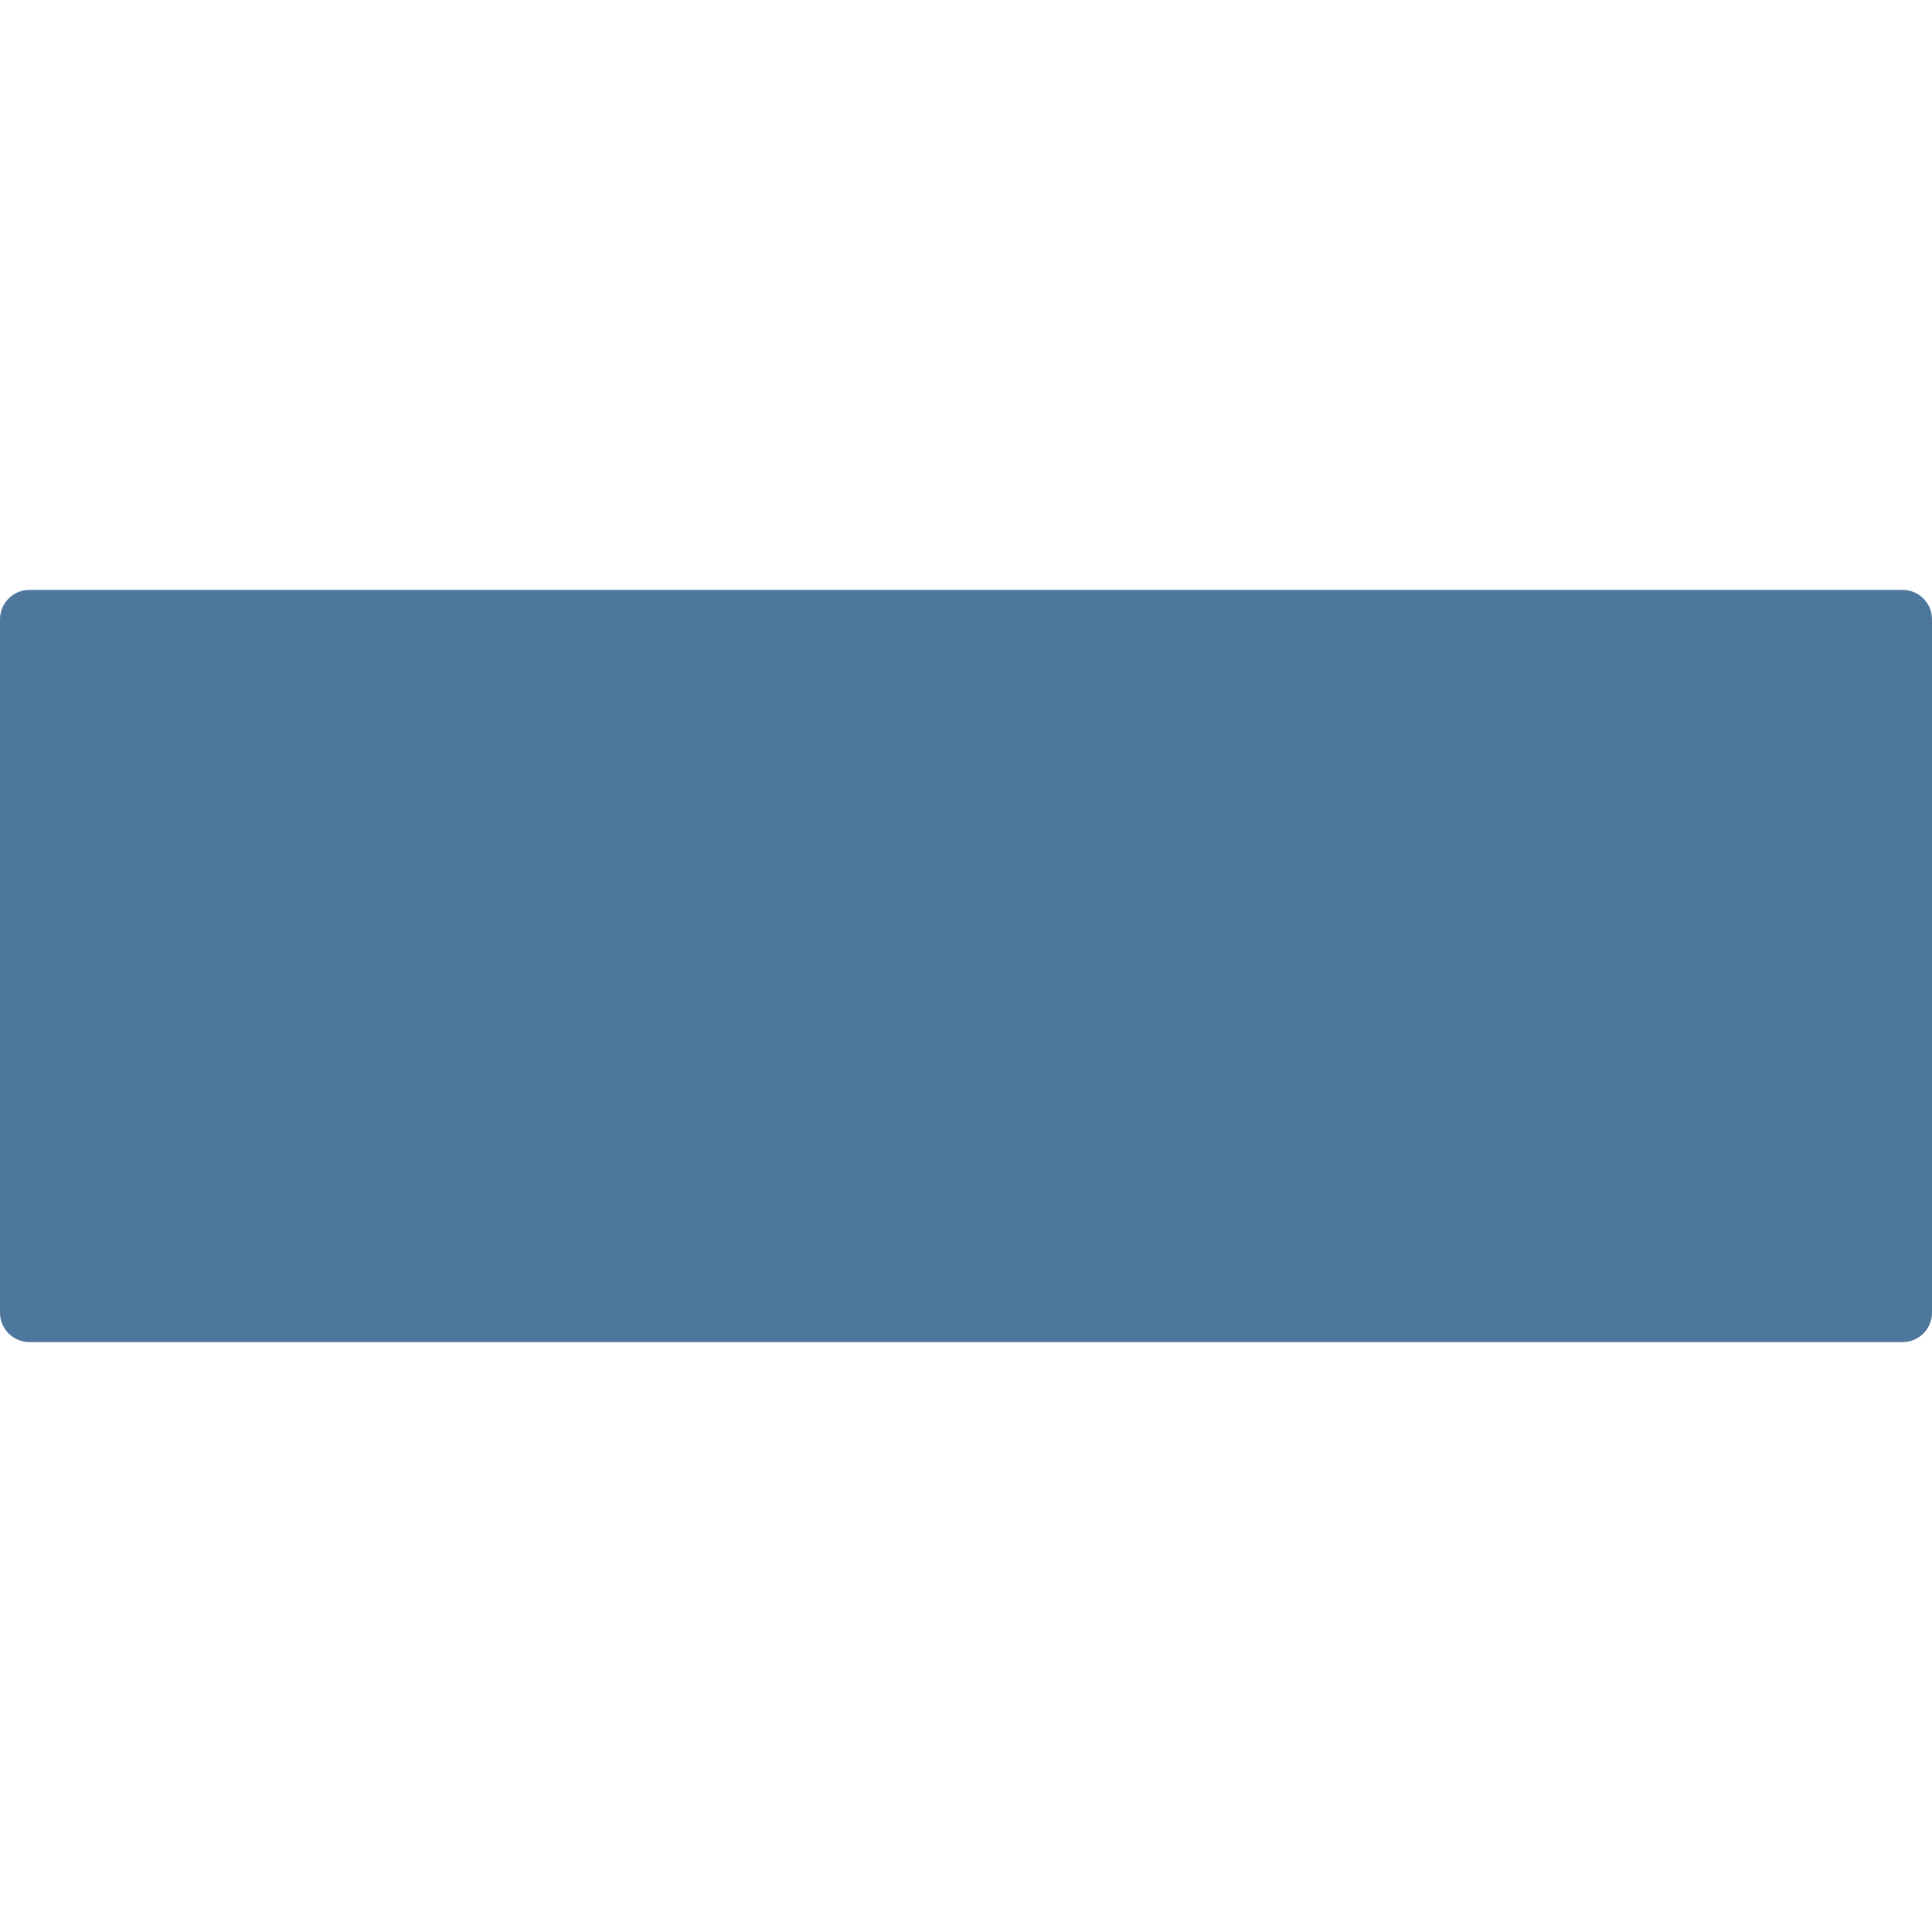
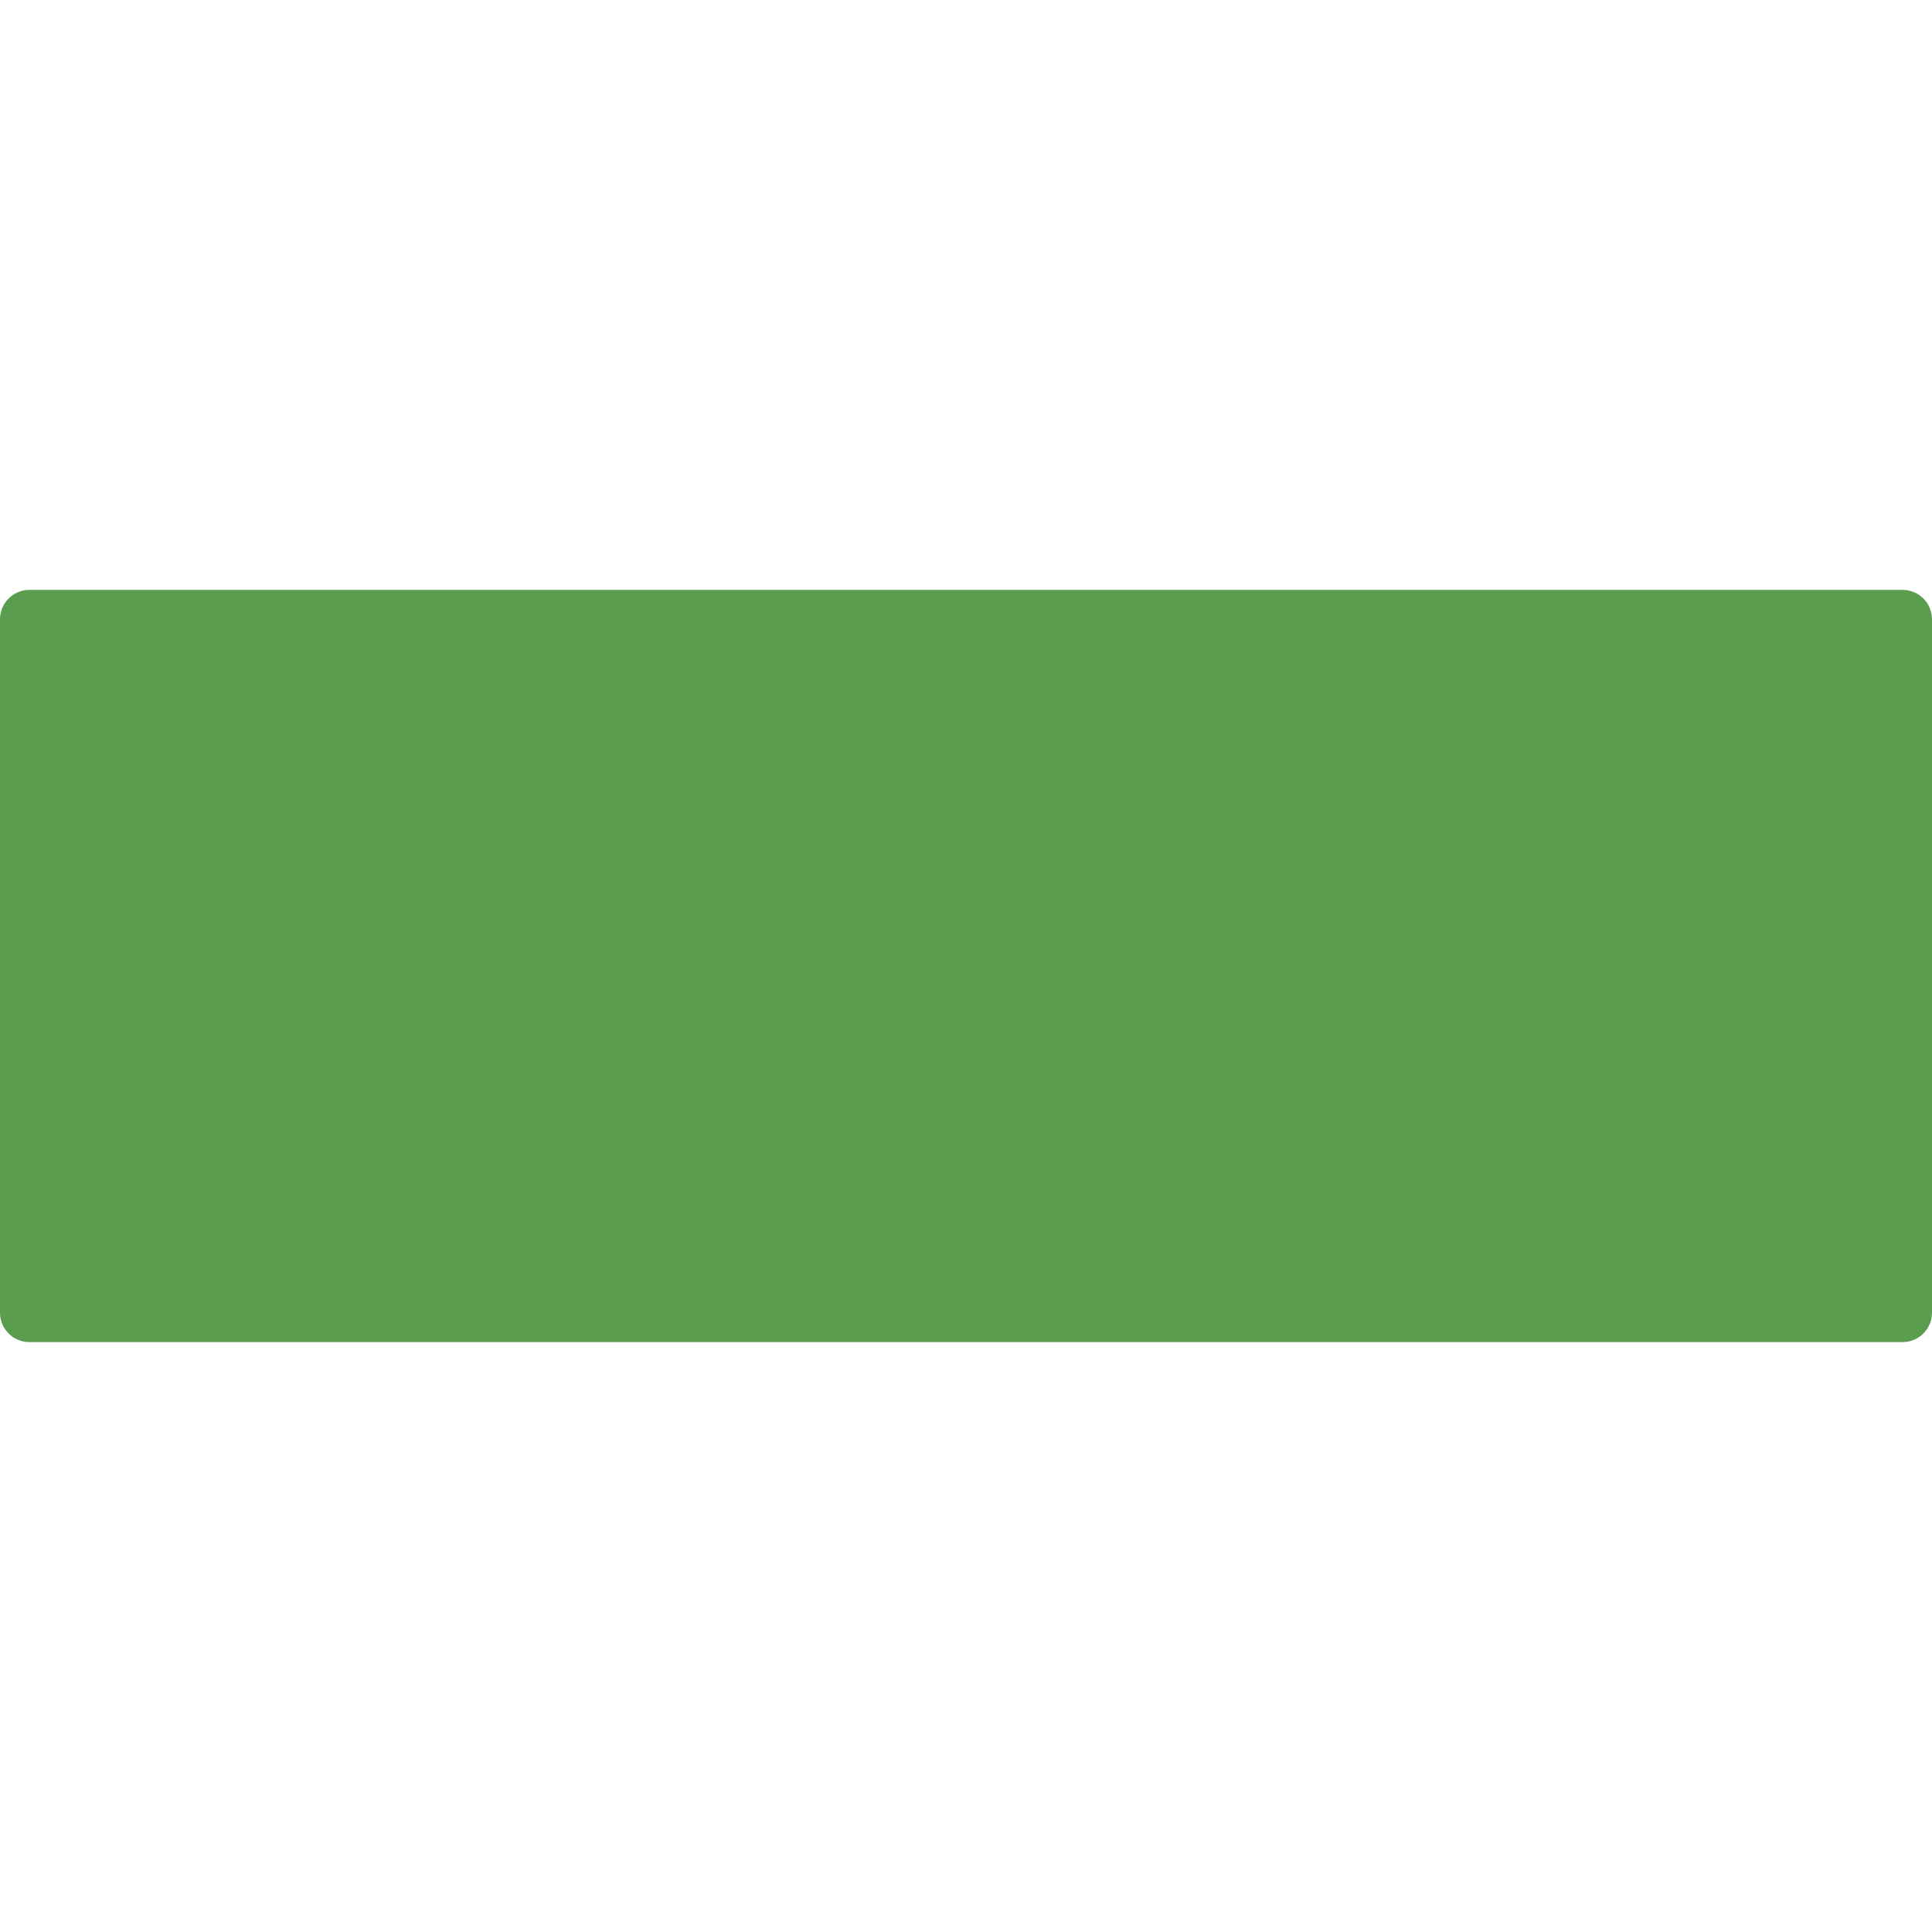
<svg xmlns="http://www.w3.org/2000/svg" width="512" height="512" viewBox="0 0 512 512" id="svg2" version="1.1">
  <defs id="defs4" />
  <g id="layer1" transform="translate(0,-540.3622)">
-     <rect style="fill:#053f75;fill-opacity:0.706;stroke:none;stroke-opacity:1" id="rect4144" width="512" height="199.344" x="0" y="696.69" ry="7.79" />
-     <flowRoot xml:space="preserve" id="flowRoot4136" style="font-style:normal;font-weight:normal;font-size:122.669px;line-height:125%;font-family:sans-serif;letter-spacing:0px;word-spacing:0px;fill:#004078;fill-opacity:1;stroke:none;stroke-width:1px;stroke-linecap:butt;stroke-linejoin:miter;stroke-opacity:1;" transform="translate(-22.27445,418.0474)">
+     <rect style="fill:#177505;fill-opacity:0.706;stroke:none;stroke-opacity:1" id="rect4144" width="512" height="199.344" x="0" y="696.69" ry="7.79" />
+     <flowRoot xml:space="preserve" id="flowRoot4136" style="font-style:normal;font-weight:normal;font-size:122.669px;line-height:125%;font-family:sans-serif;letter-spacing:0px;word-spacing:0px;fill:#007812;fill-opacity:1;stroke:none;stroke-width:1px;stroke-linecap:butt;stroke-linejoin:miter;stroke-opacity:1;" transform="translate(-22.27445,418.0474)">
      <flowRegion id="flowRegion4138">
-         <rect id="rect4140" width="1294.907" height="570.007" x="5.263" y="289.315" style="fill:#004078;fill-opacity:1;" />
+         <rect id="rect4140" width="1294.907" height="570.007" x="5.263" y="289.315" style="fill:#007812;fill-opacity:1;" />
      </flowRegion>
      <flowPara id="flowPara4142"> Planning  </flowPara>
    </flowRoot>
  </g>
</svg>
